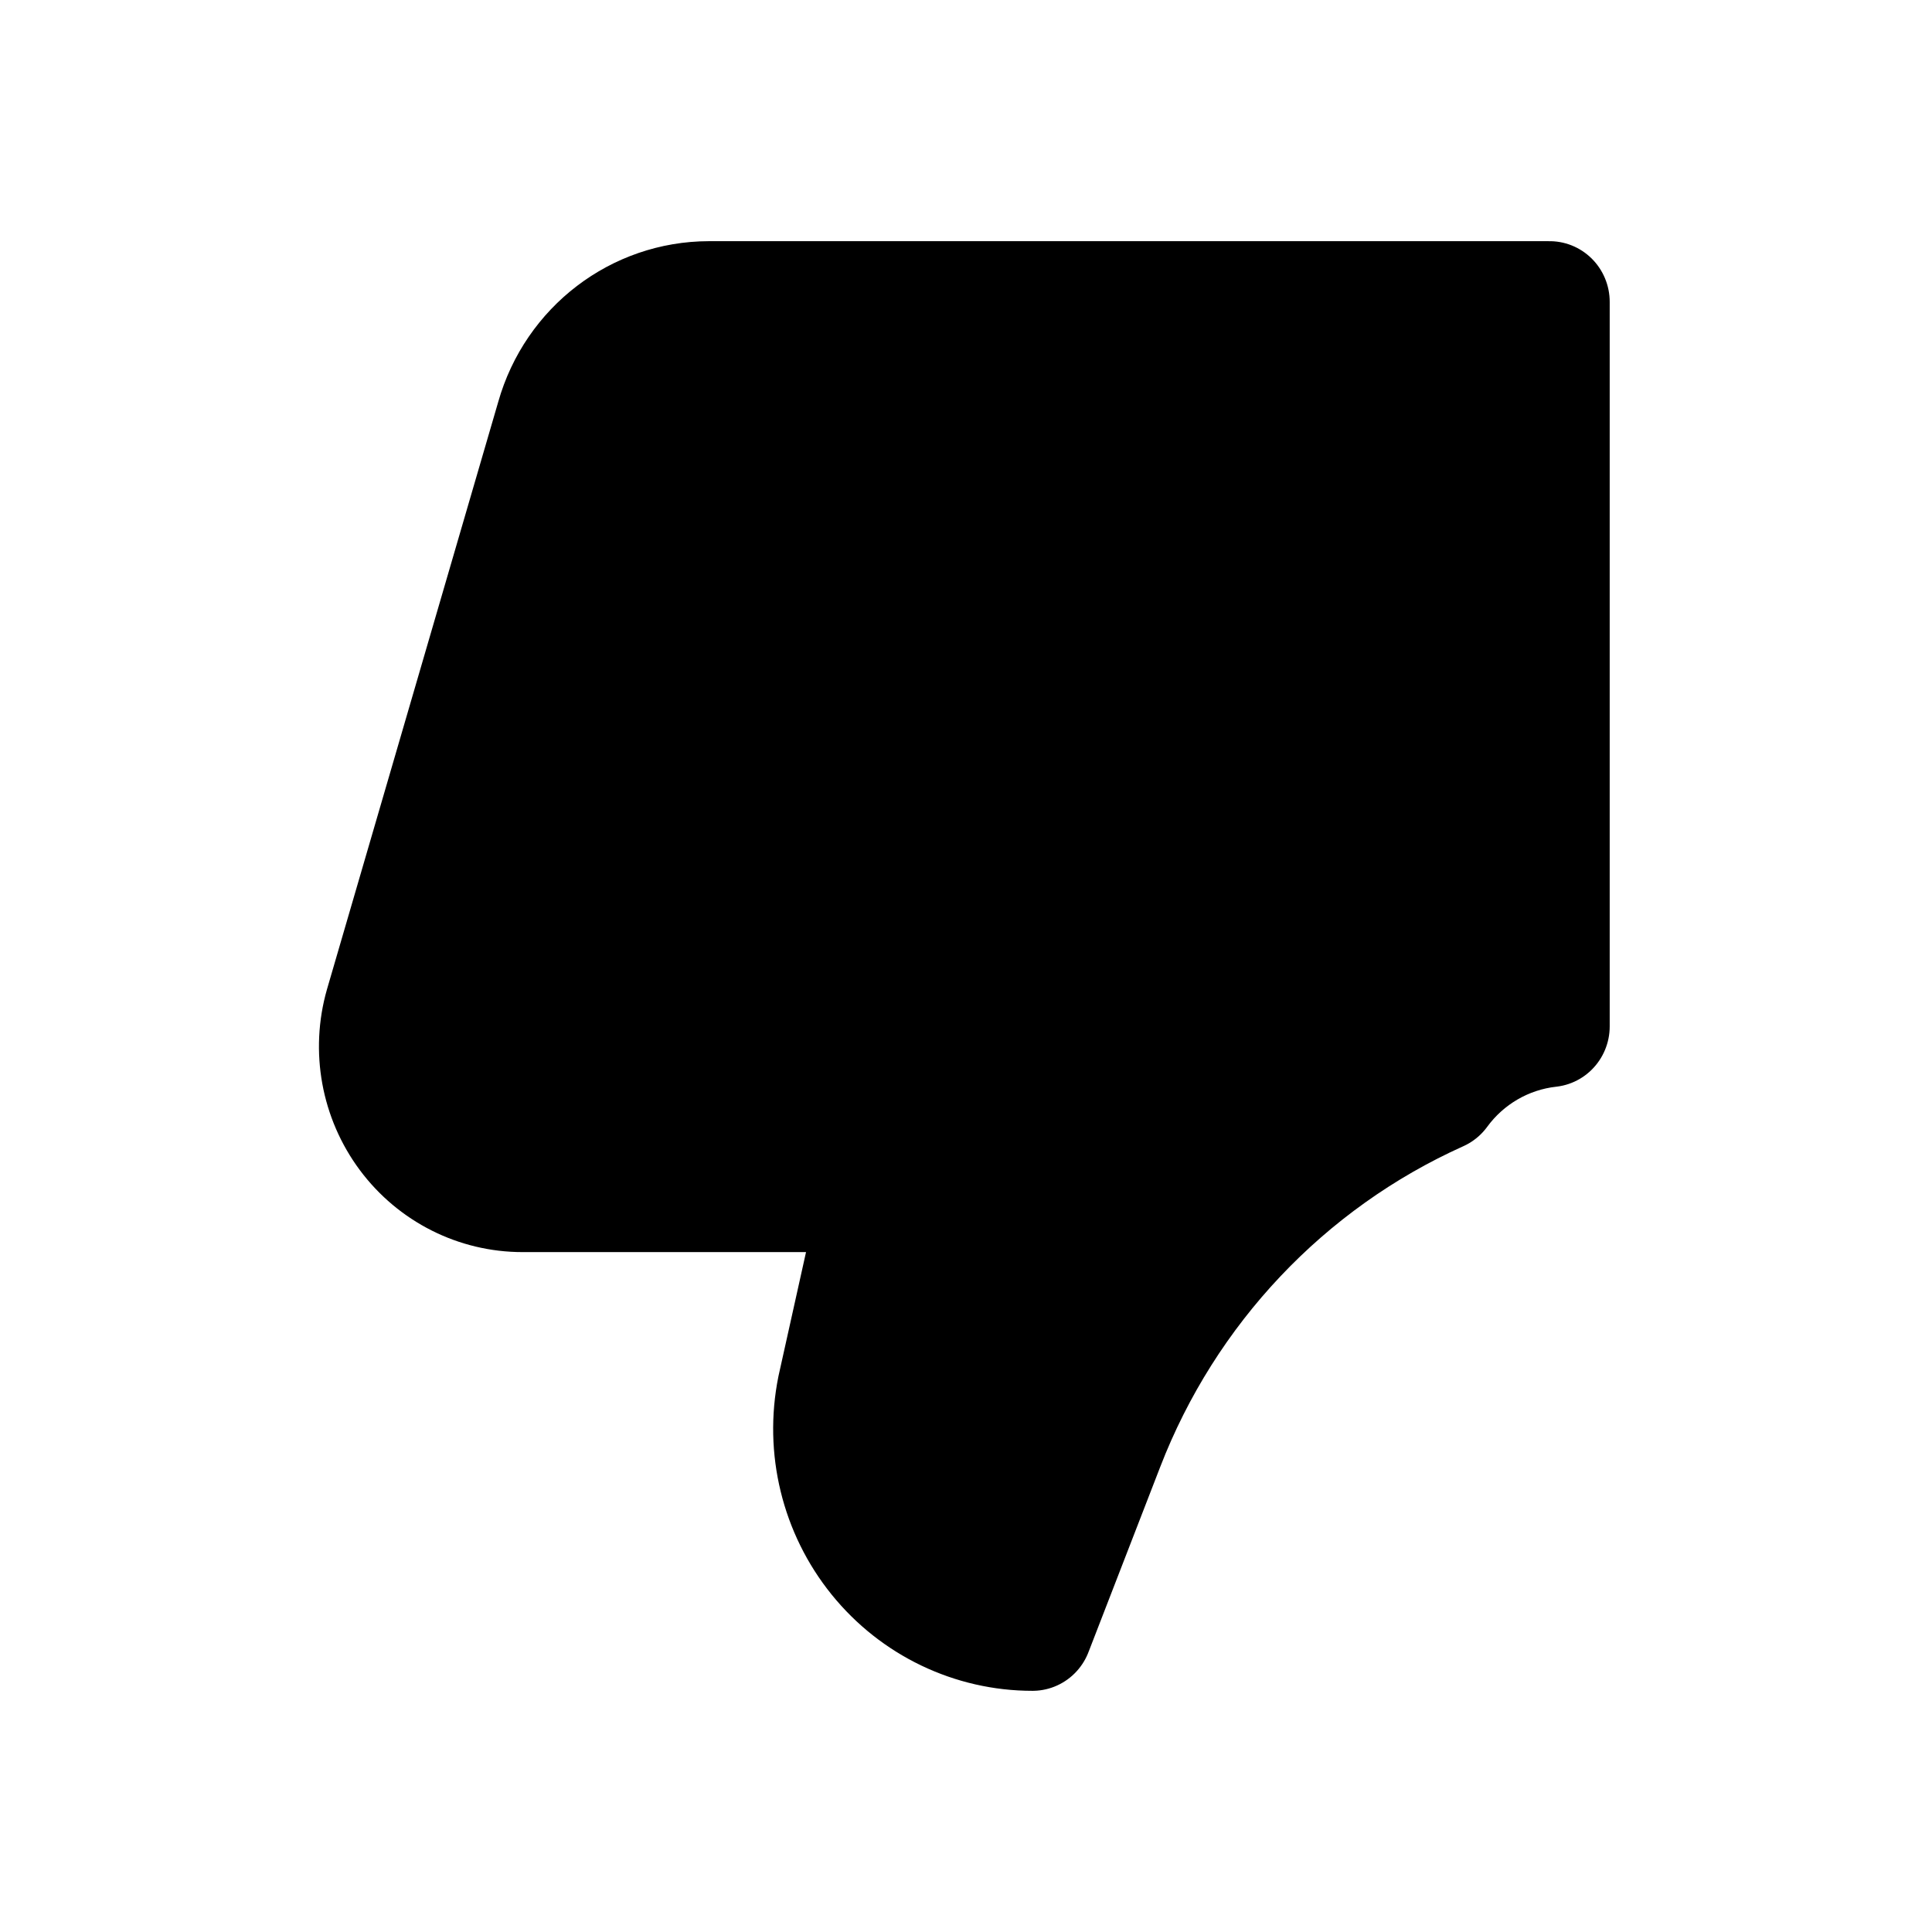
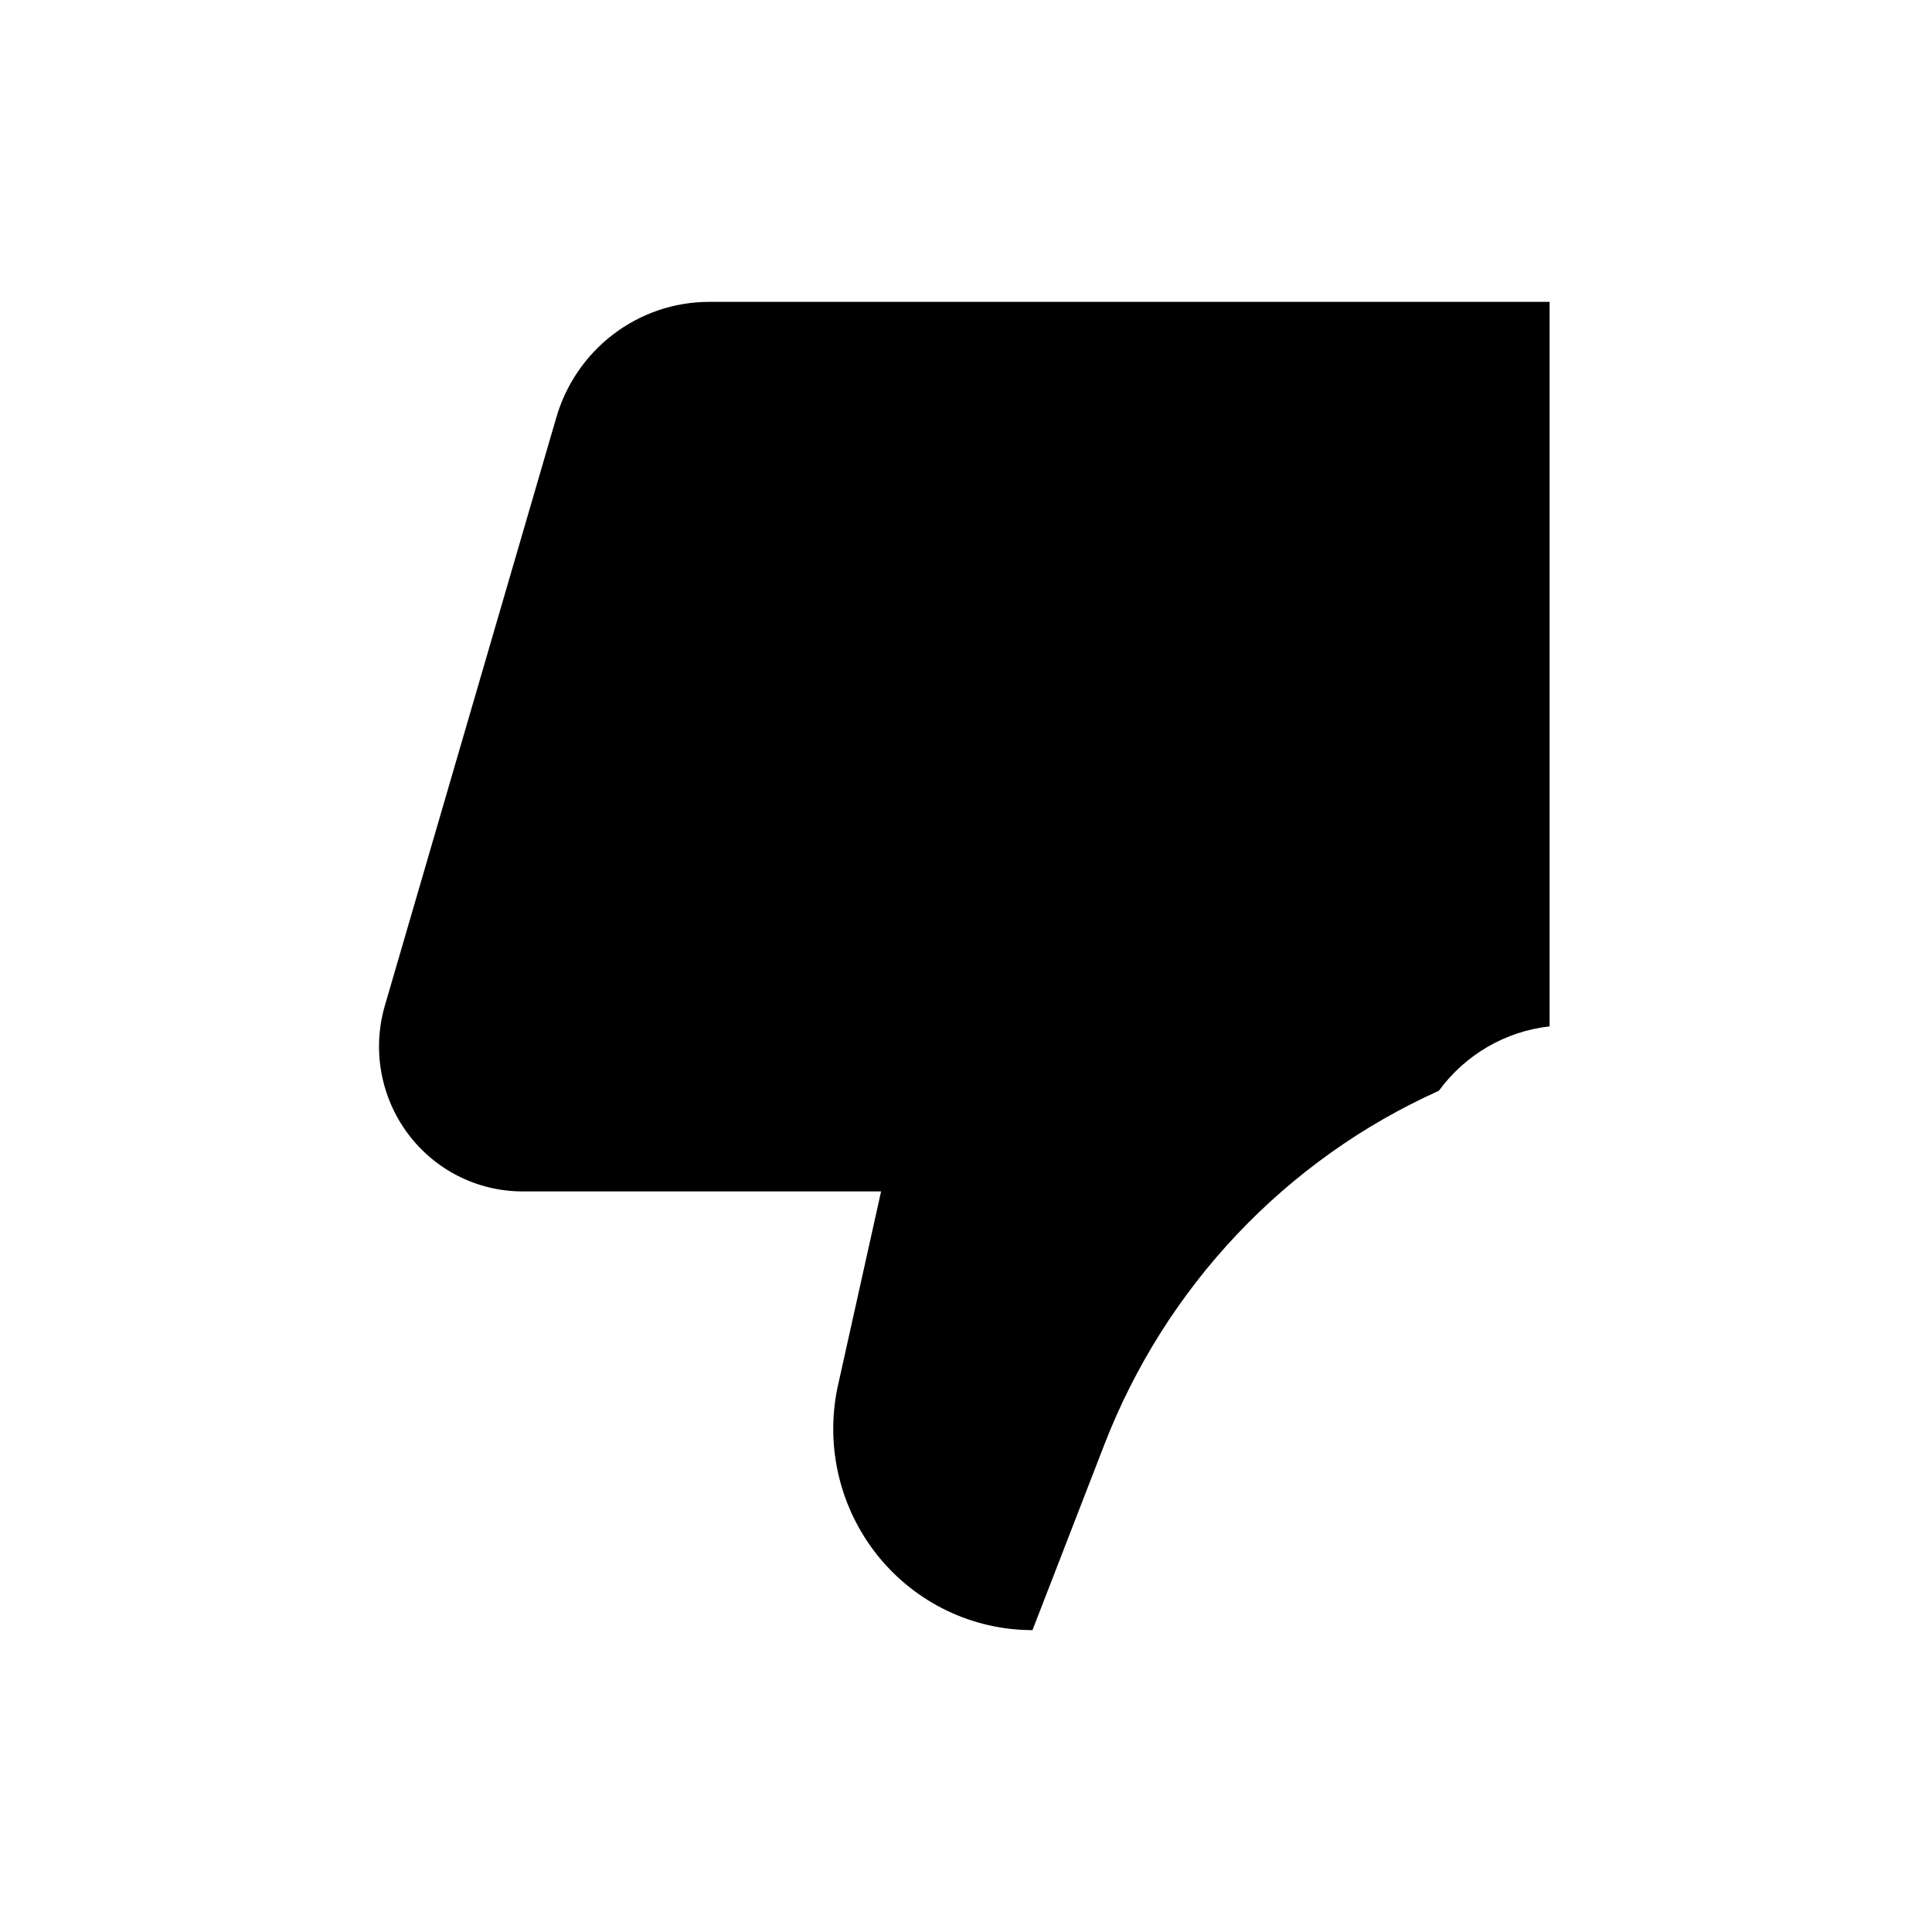
- <svg xmlns="http://www.w3.org/2000/svg" viewBox="0 0 24 24" fill="none" stroke="currentColor" stroke-width="1.5" stroke-linecap="round" stroke-linejoin="round" shape-rendering="geometricPrecision">
+ <svg xmlns="http://www.w3.org/2000/svg" viewBox="0 0 24 24" fill="none" stroke="none" stroke-width="1.5" stroke-linecap="round" stroke-linejoin="round" shape-rendering="geometricPrecision">
  <g fill="currentColor" data-keyline="16x18" data-shape="filled" transform="matrix(0.989833 0 0 1 0.1461565 -0.75)" stroke-width="1.508">
    <path transform="matrix(-1 0 0 1 25.5 0)" d="M6.2 13.5v-9h10.55a2 2 0 0 1 1.92 1.45l2.15 7.3a1.8 1.8 0 0 1-1.73 2.3h-4.5l.55 2.45a2.5 2.5 0 0 1-2.45 3l-.9-2.3a8 8 0 0 0-4.2-4.4 2 2 0 0 0-1.39-.8Z" />
  </g>
</svg>
